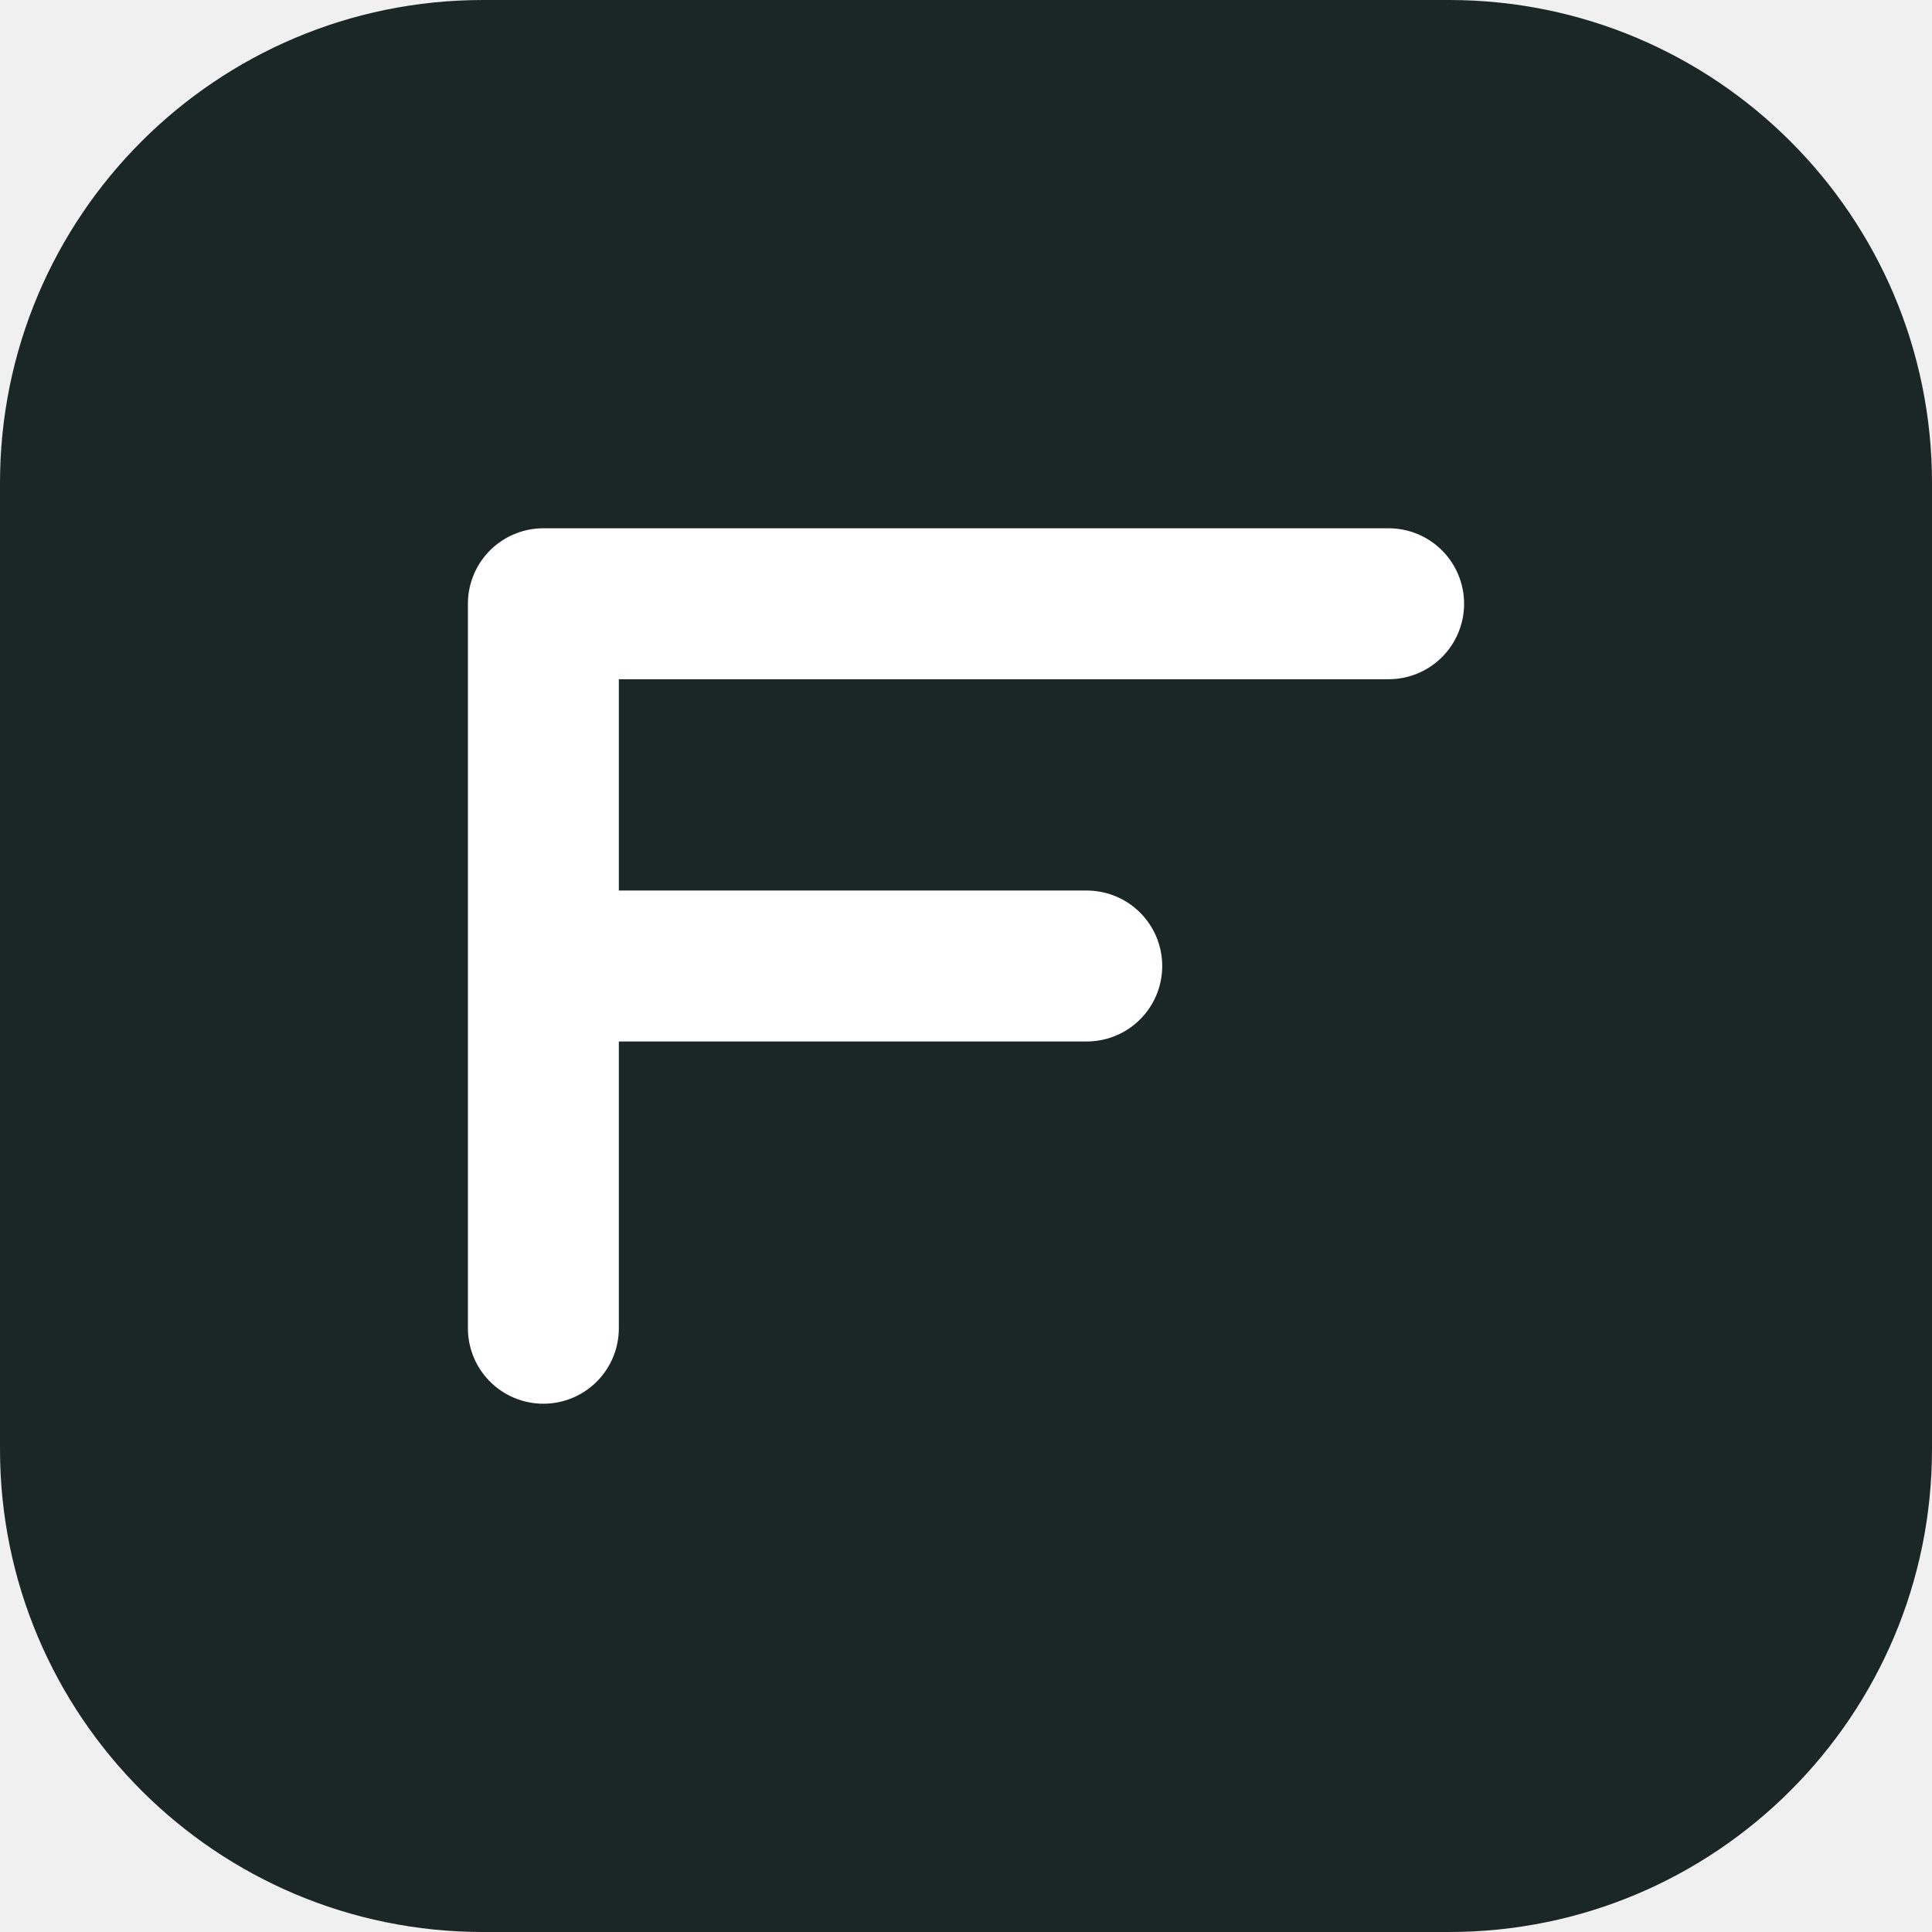
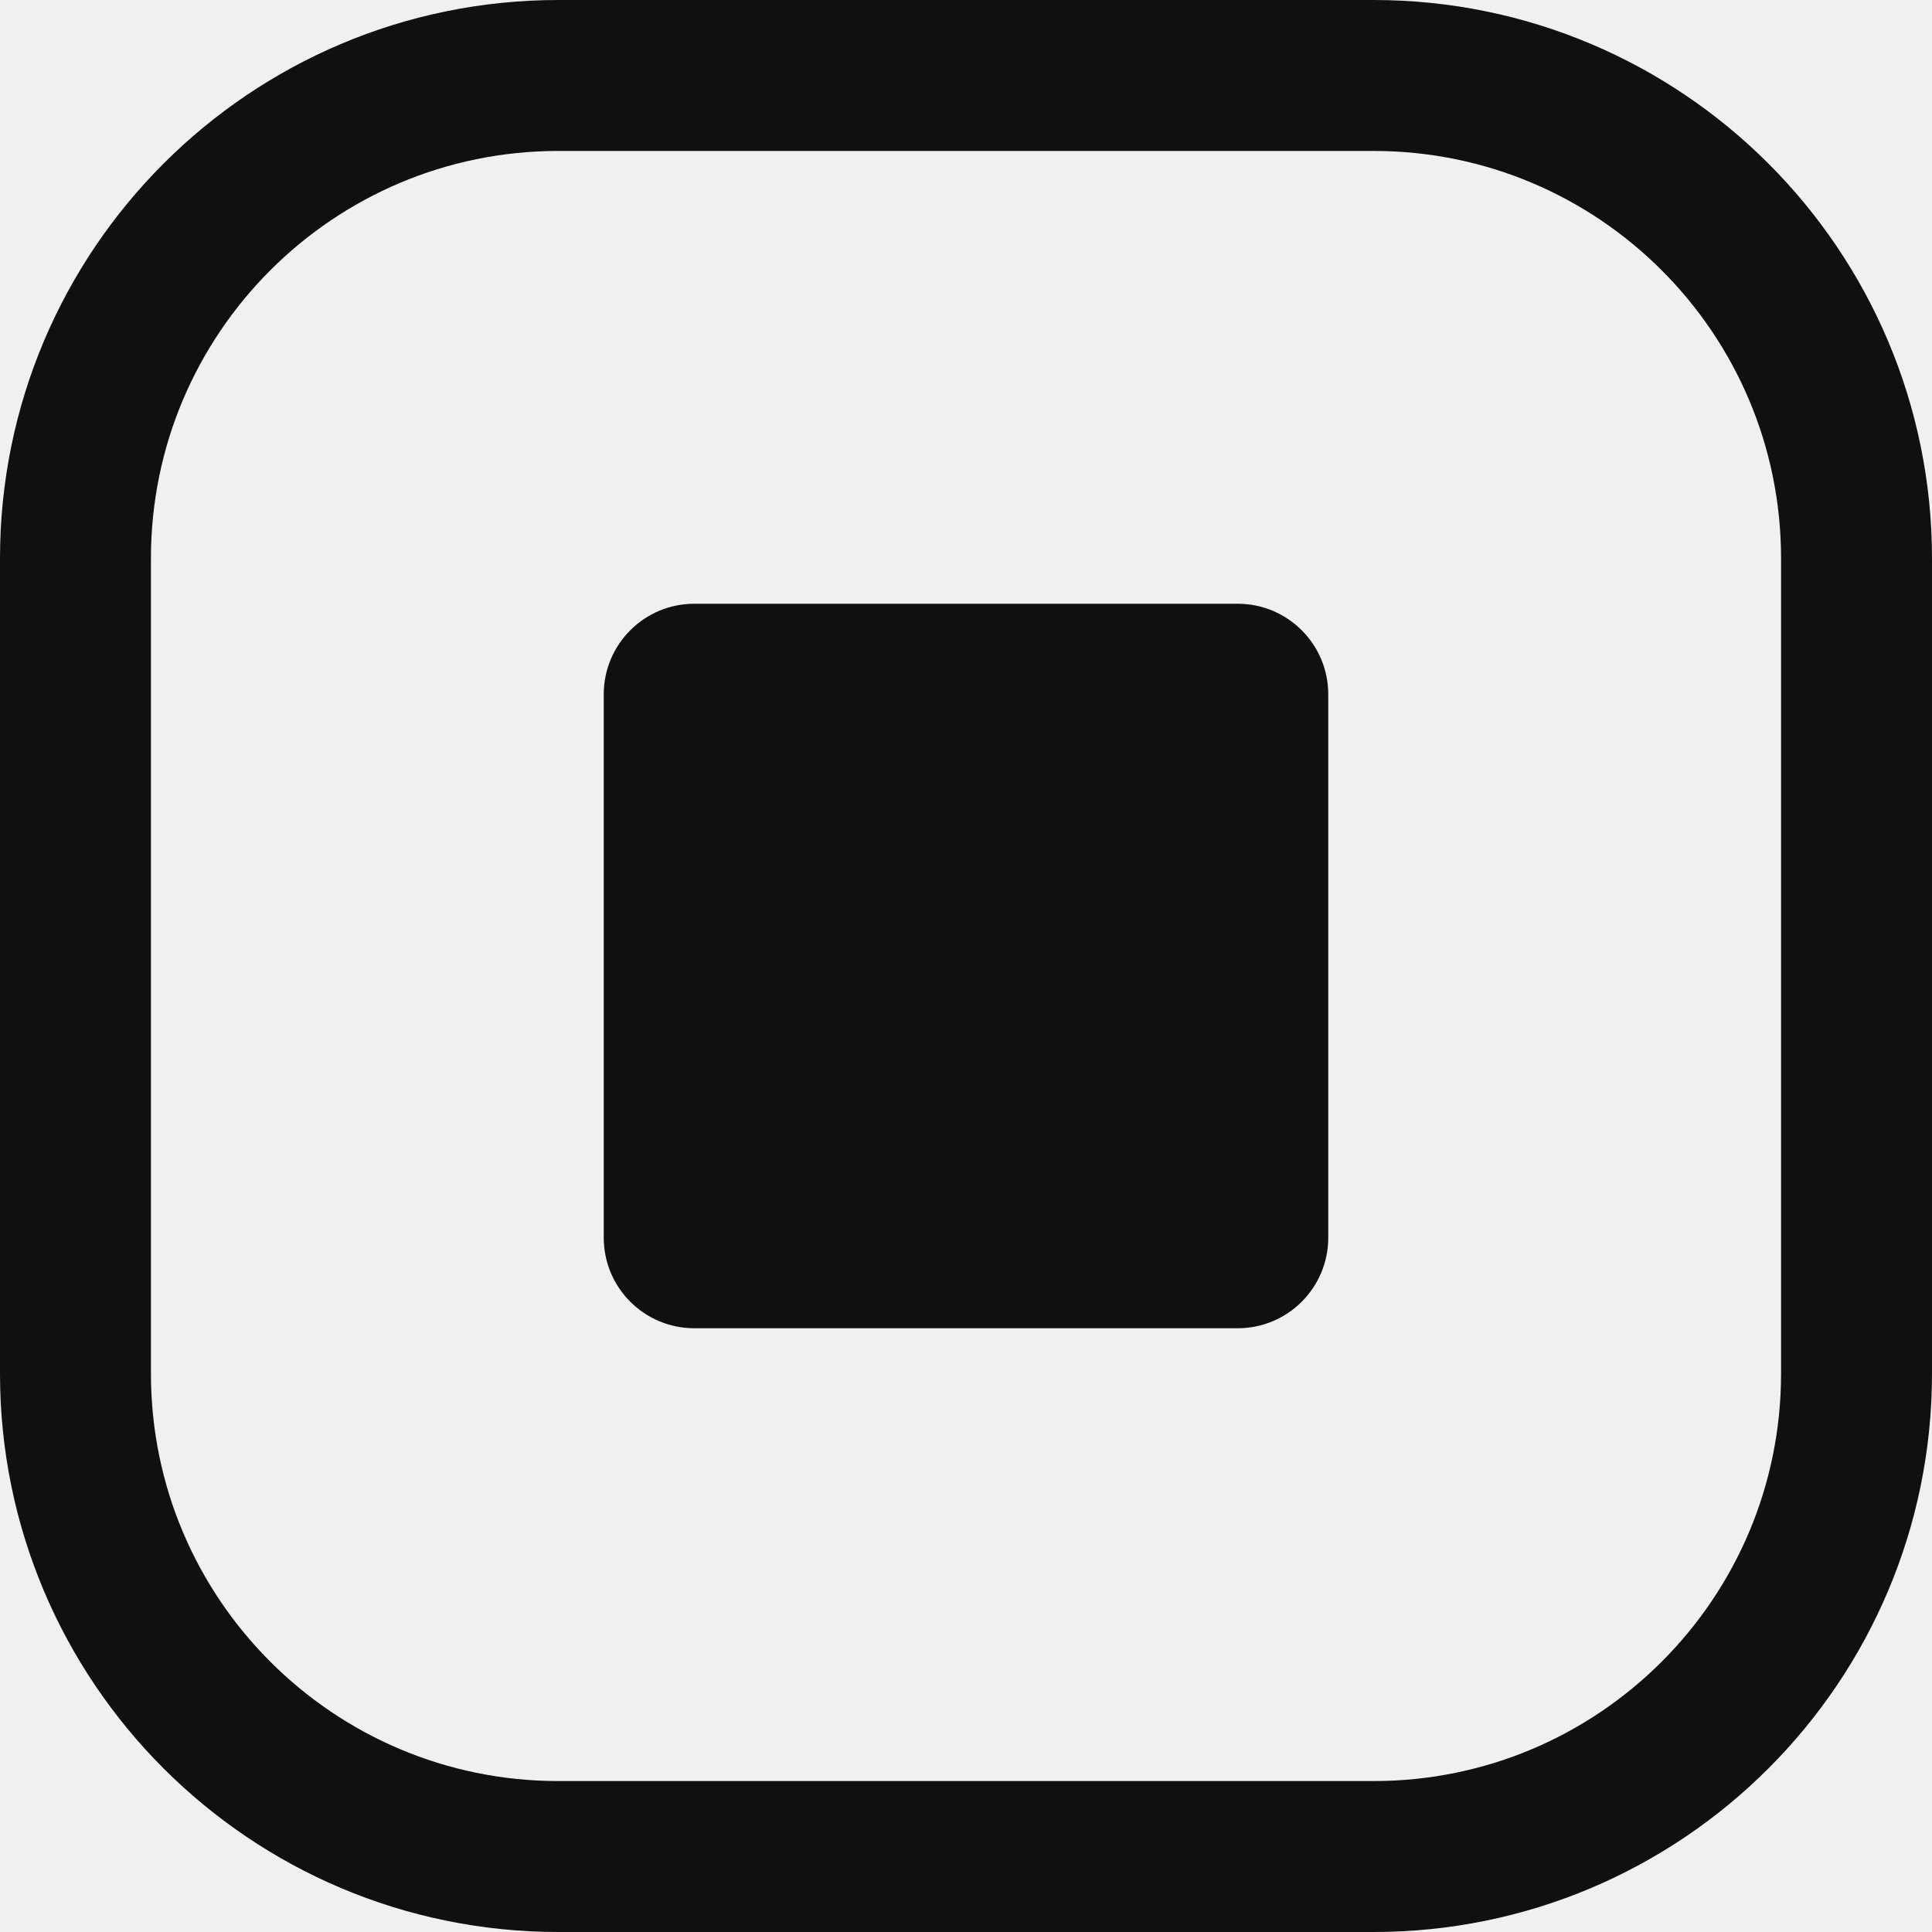
<svg xmlns="http://www.w3.org/2000/svg" viewBox="0 0 32 32" width="32" height="32">
-   <rect width="32" height="32" rx="8" fill="#1b2724" />
-   <path d="M9 22V10h14M9 16h9" fill="none" stroke="#fff" stroke-width="2.5" stroke-linecap="round" stroke-linejoin="round" />
+   <rect x="1.25" y="1.25" width="29.5" height="29.5" rx="8" fill="none" stroke="#0f1012" stroke-width="2.5" />
+   <rect x="10" y="10" width="12" height="12" rx="1.5" fill="#0f1012" />
</svg>
